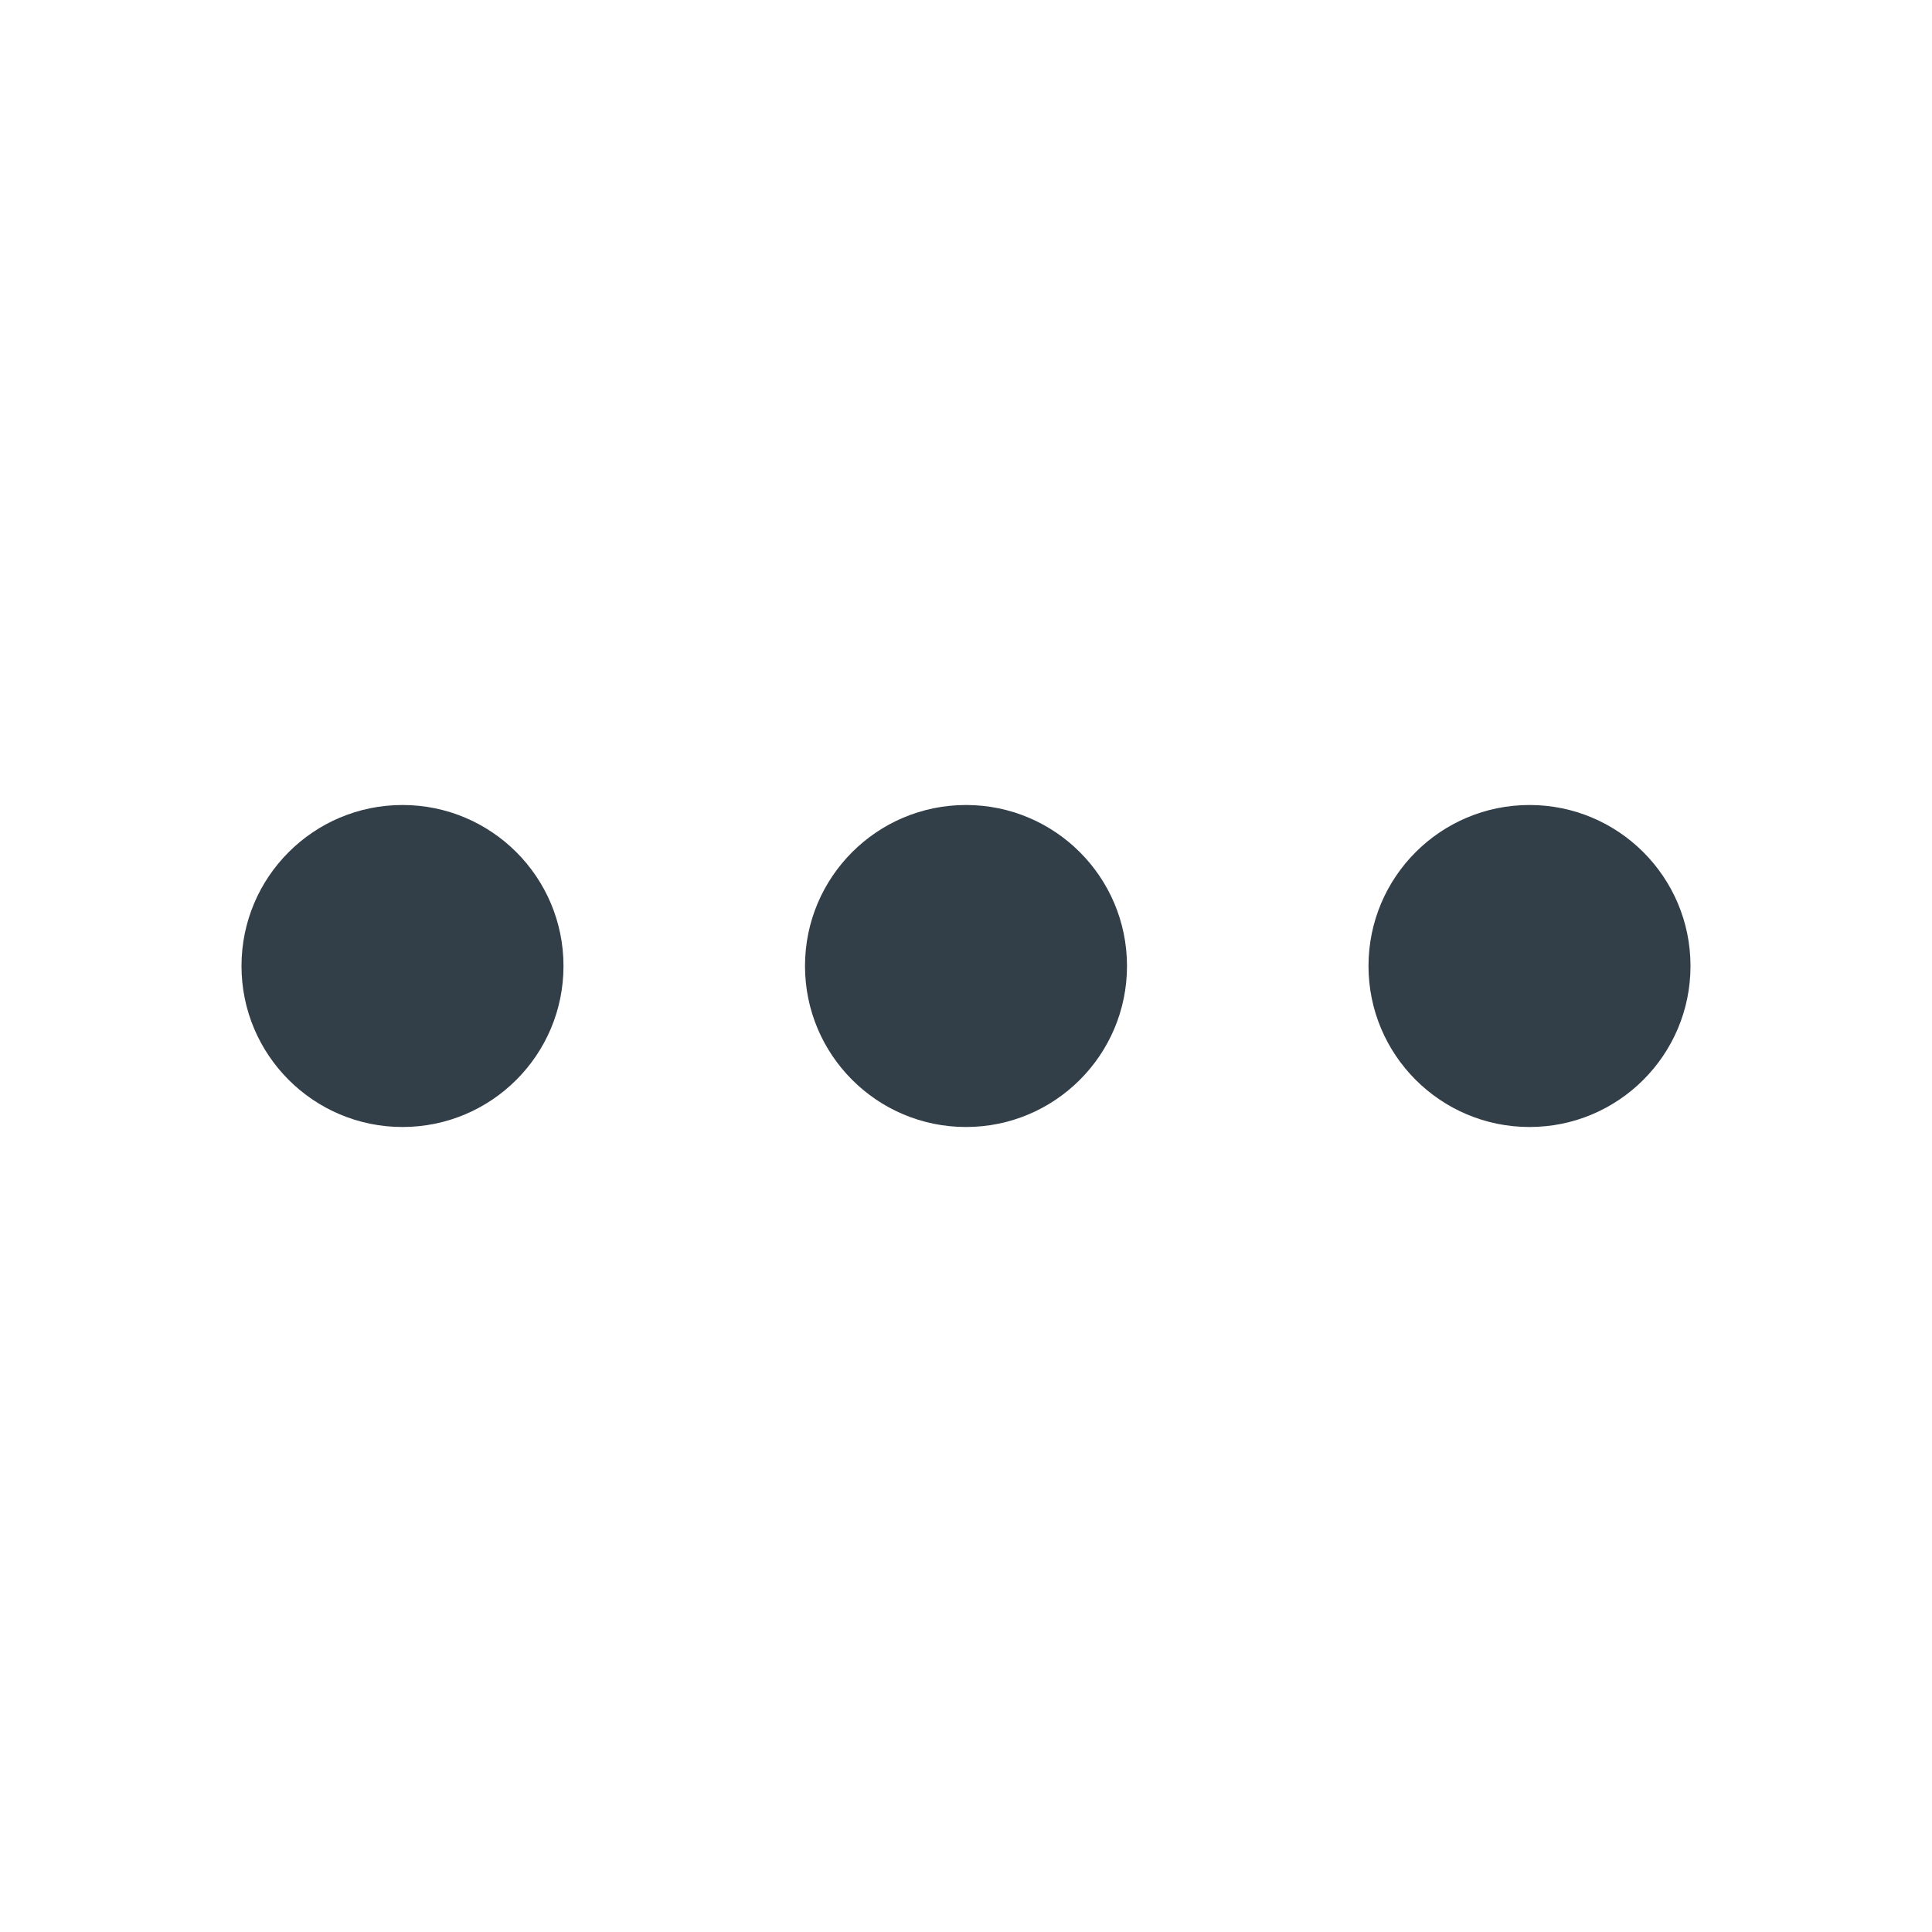
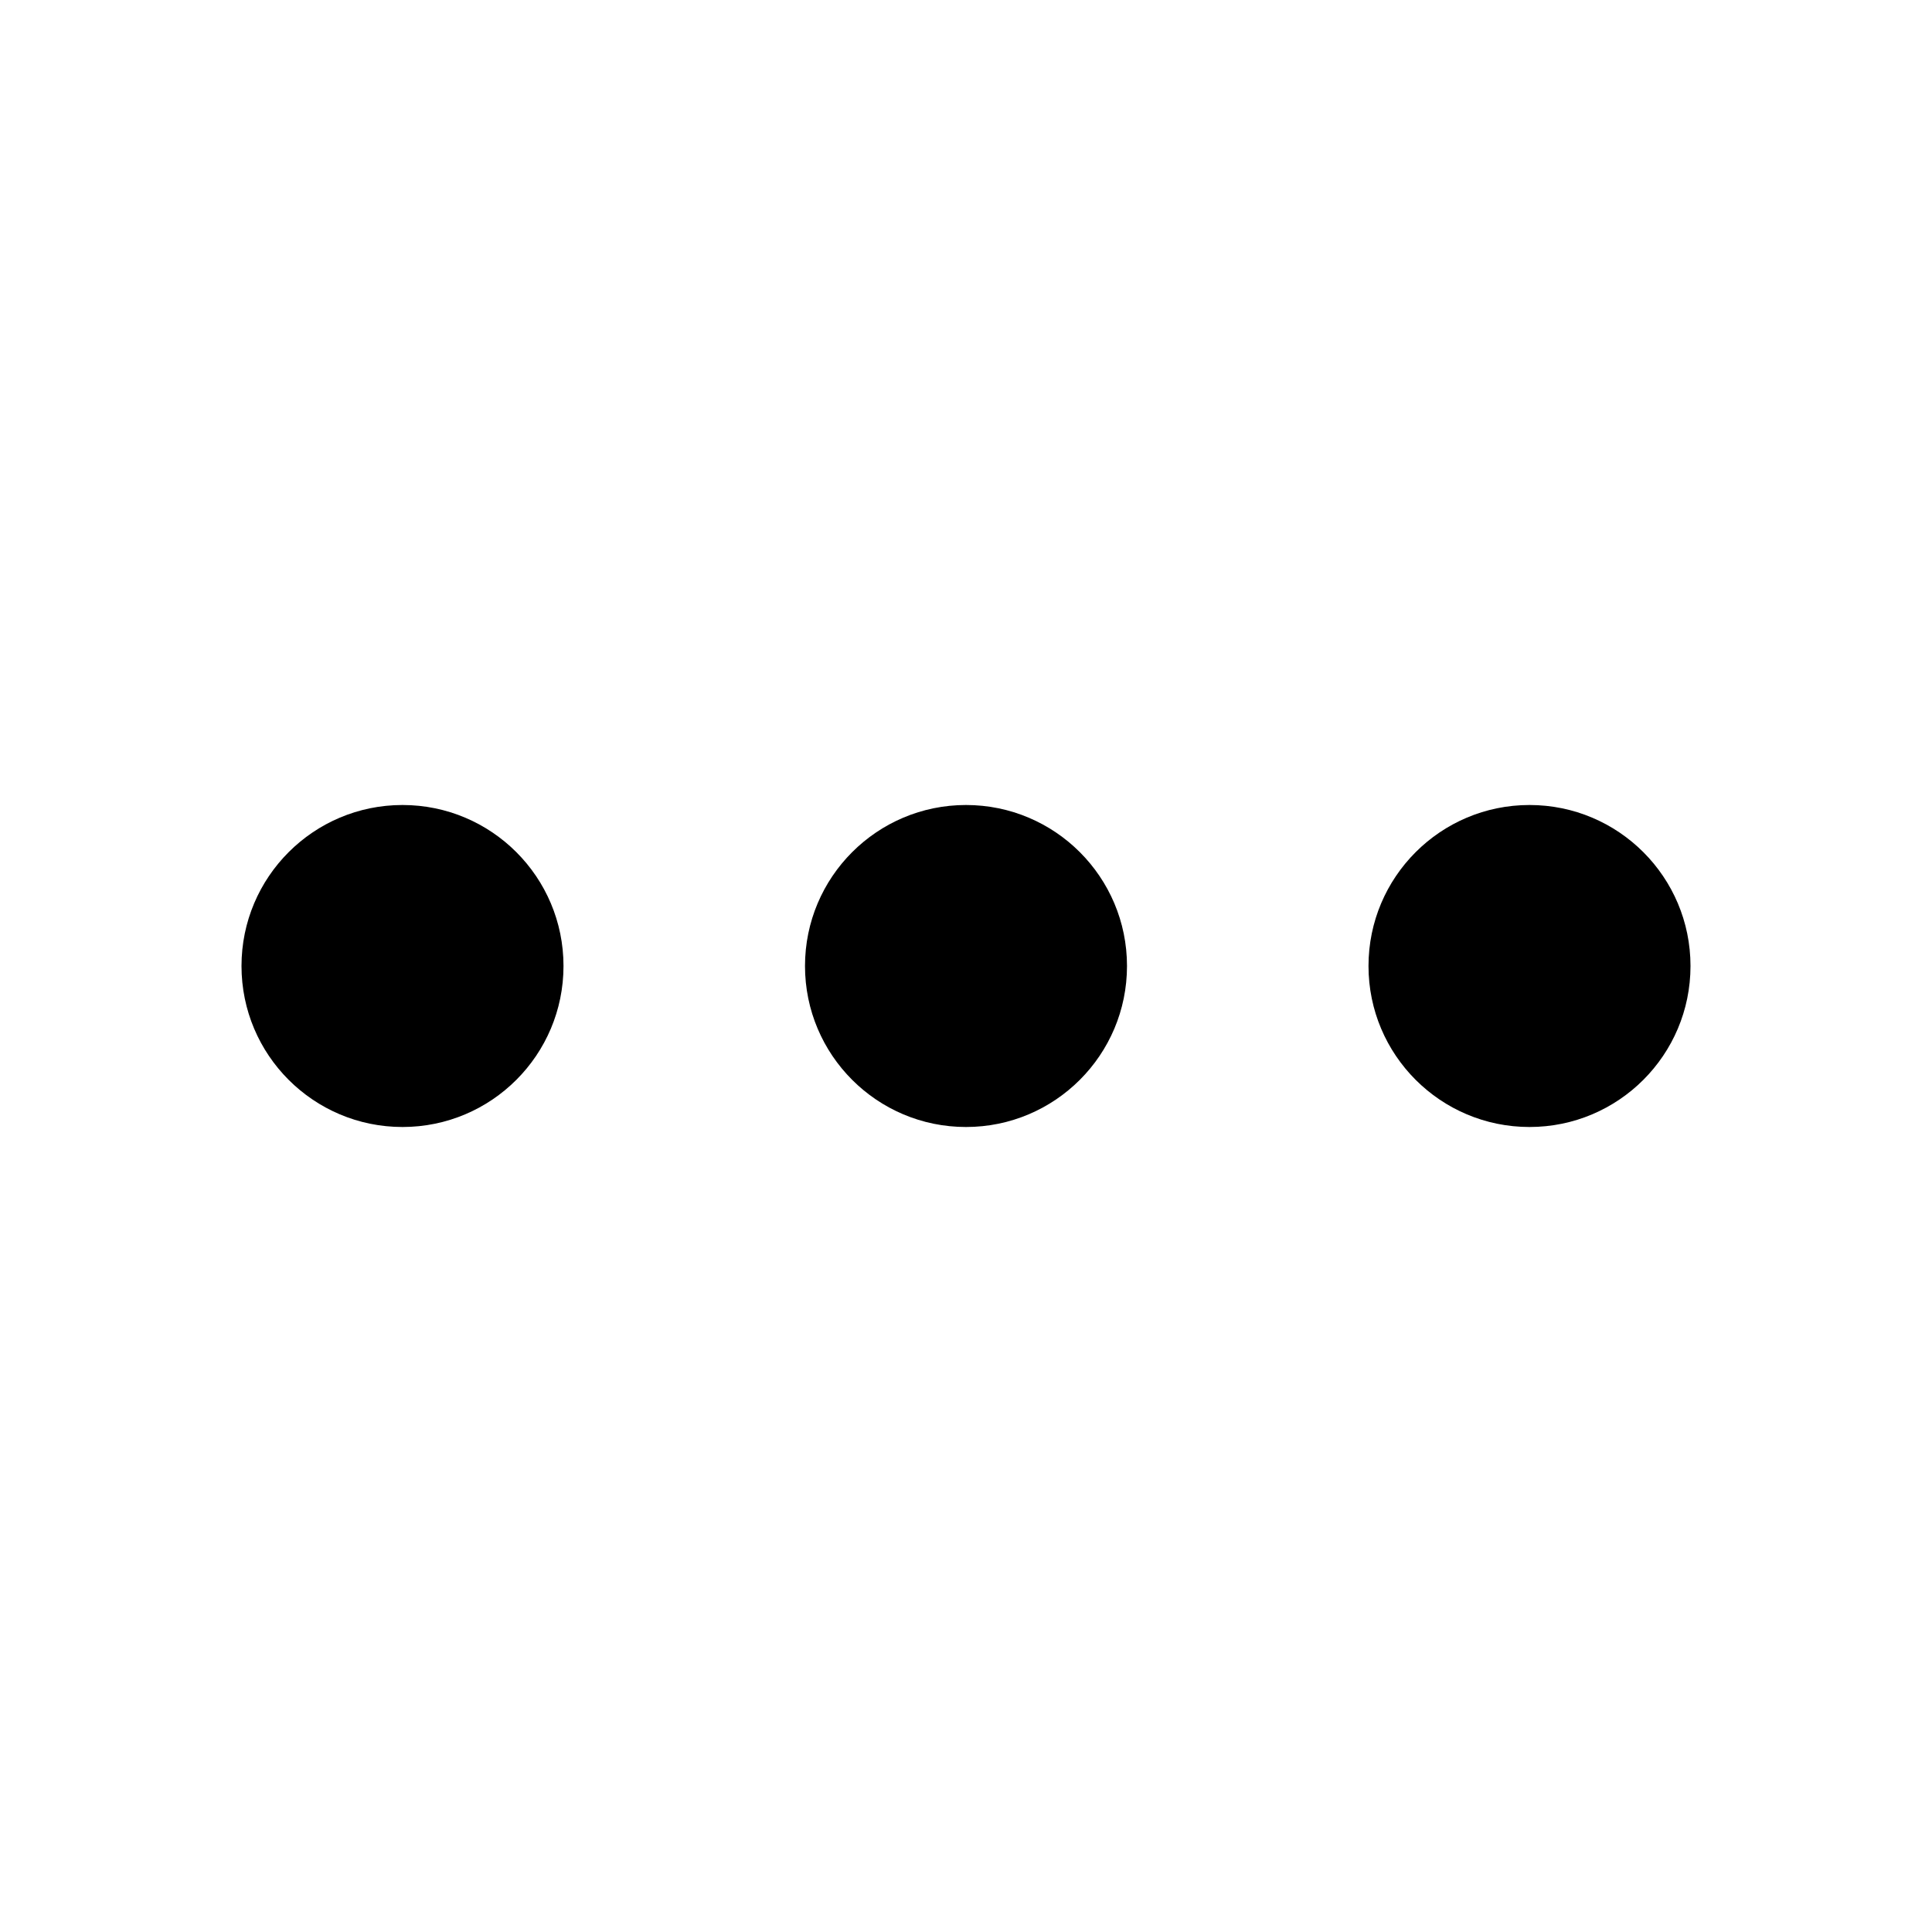
<svg xmlns="http://www.w3.org/2000/svg" width="24" height="24" viewBox="0 0 24 24" fill="none">
-   <circle cx="5" cy="12" r="2" fill="#323E48" />
-   <circle cx="12" cy="12" r="2" fill="#323E48" />
-   <circle cx="19" cy="12" r="2" fill="#323E48" />
+   <circle cx="5" cy="12" r="2" fill="currentColor" />
+   <circle cx="12" cy="12" r="2" fill="currentColor" />
+   <circle cx="19" cy="12" r="2" fill="currentColor" />
</svg>
